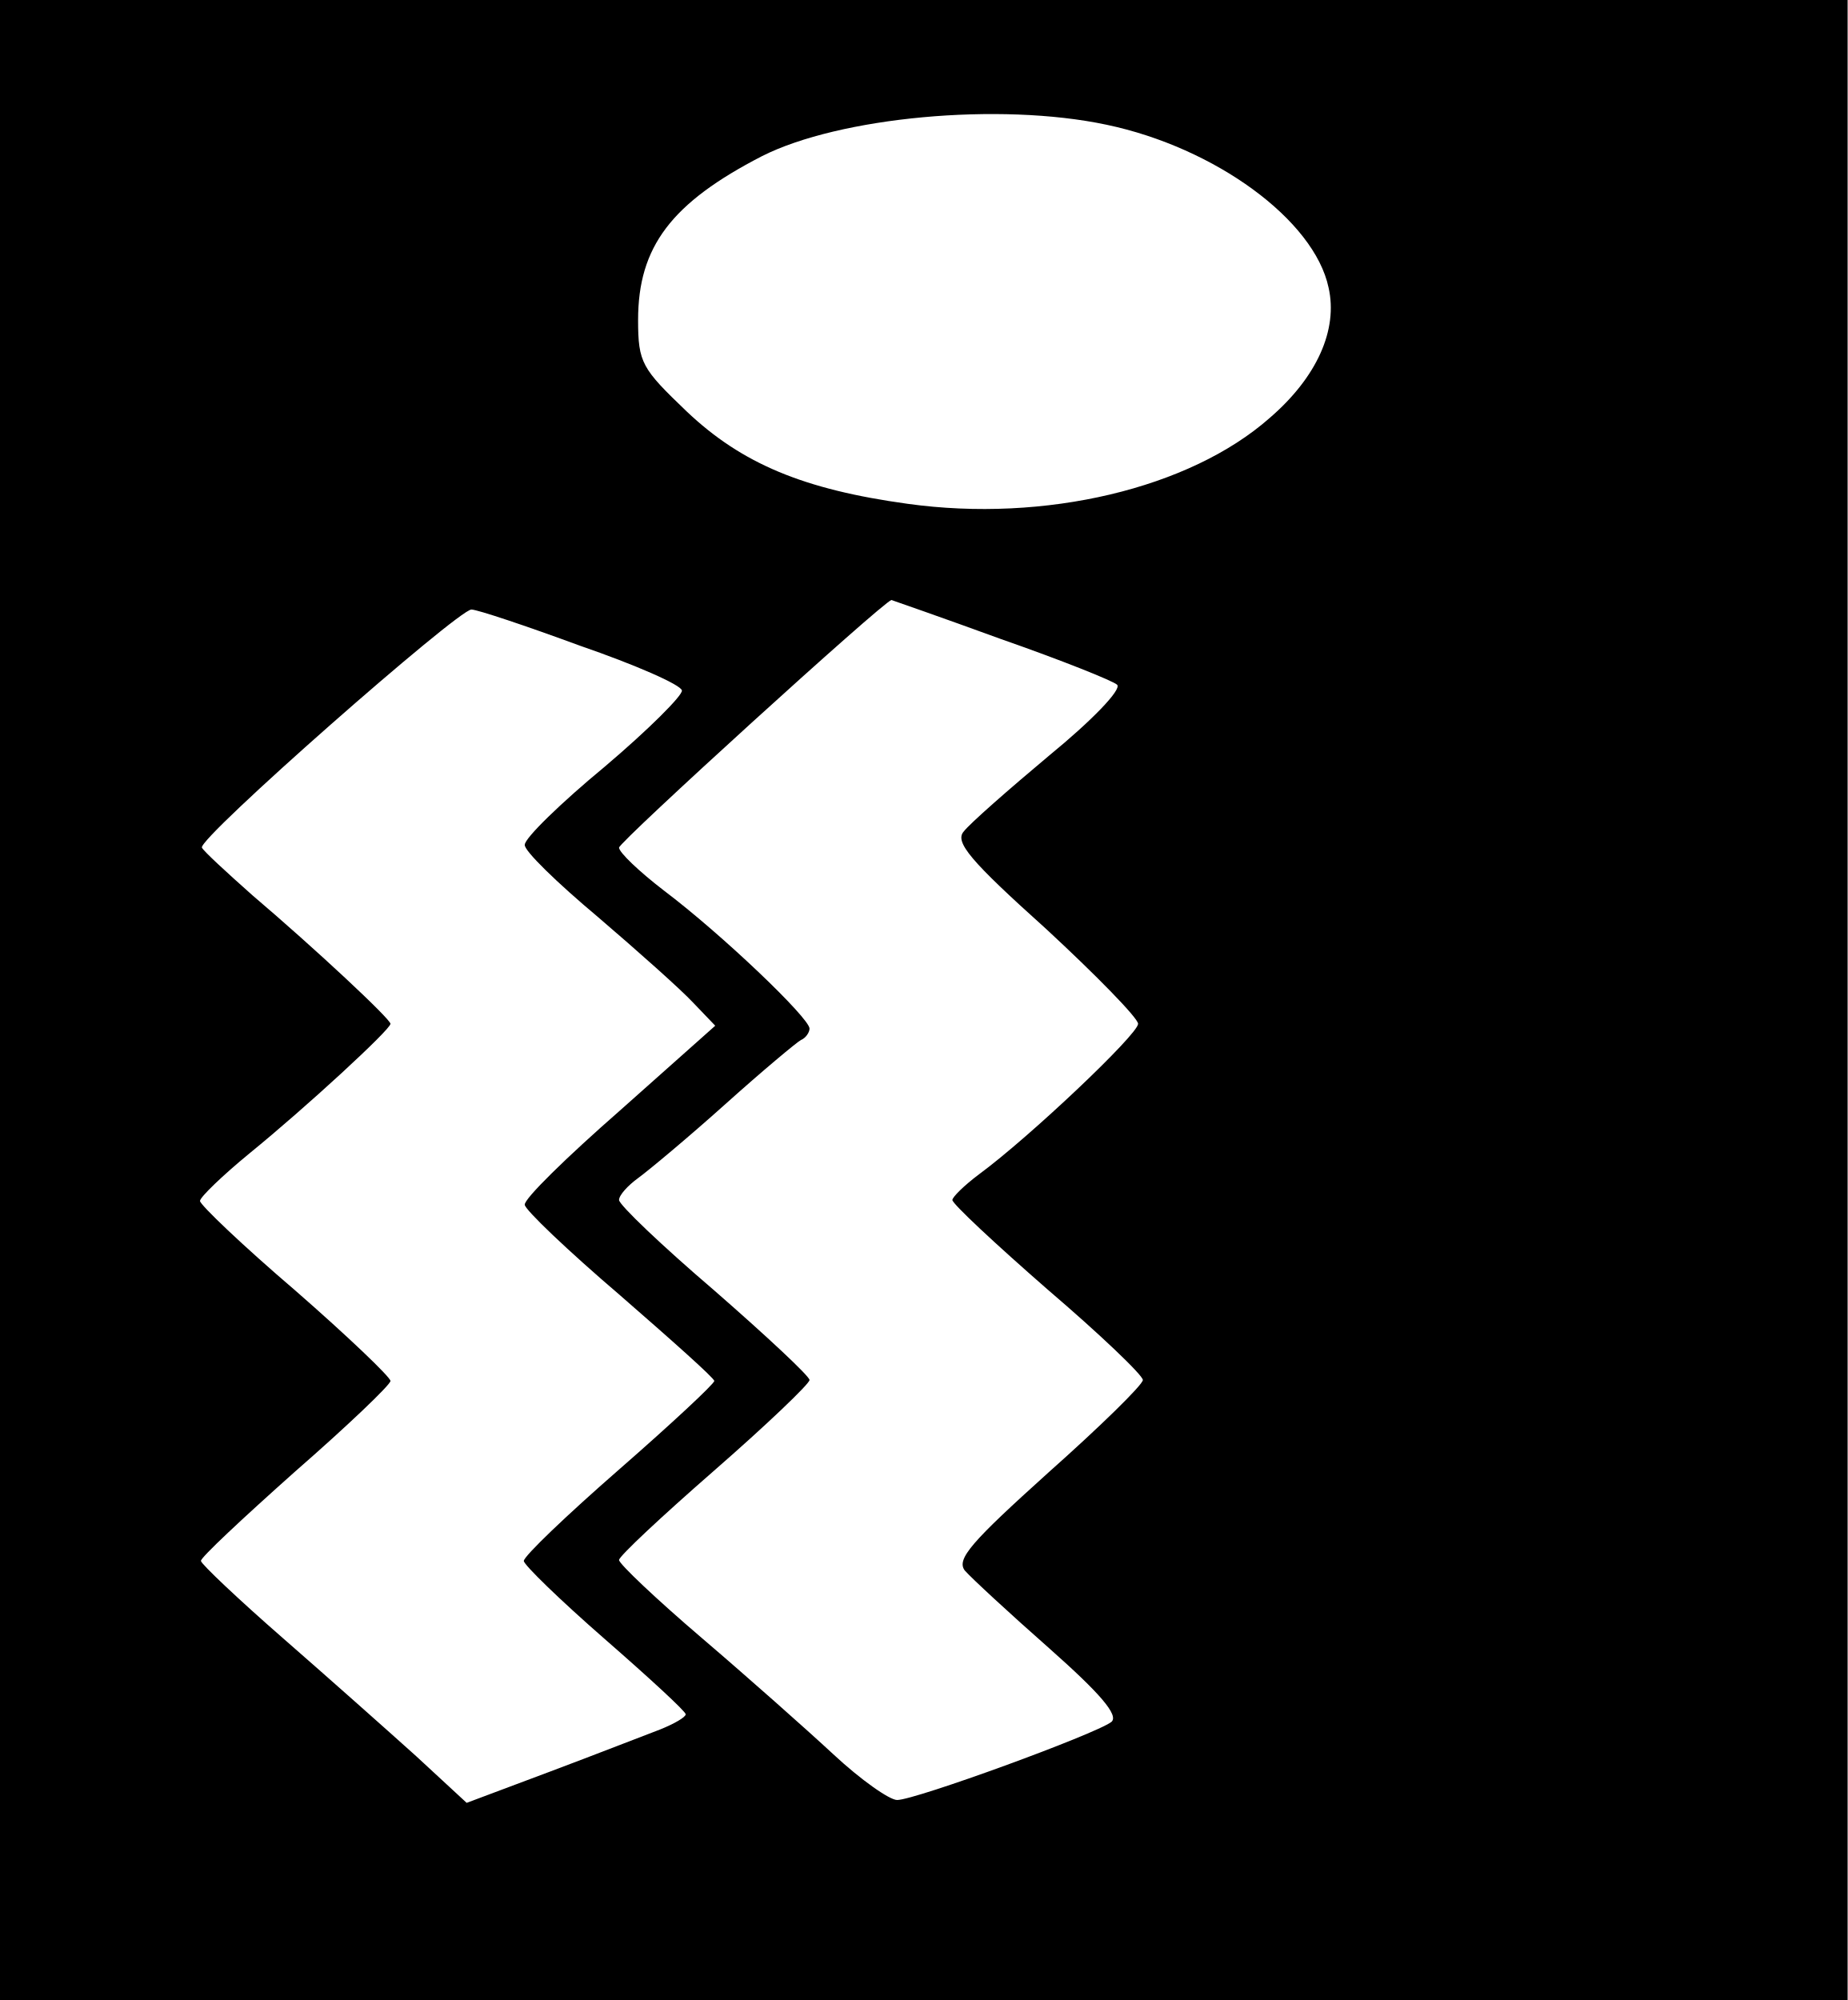
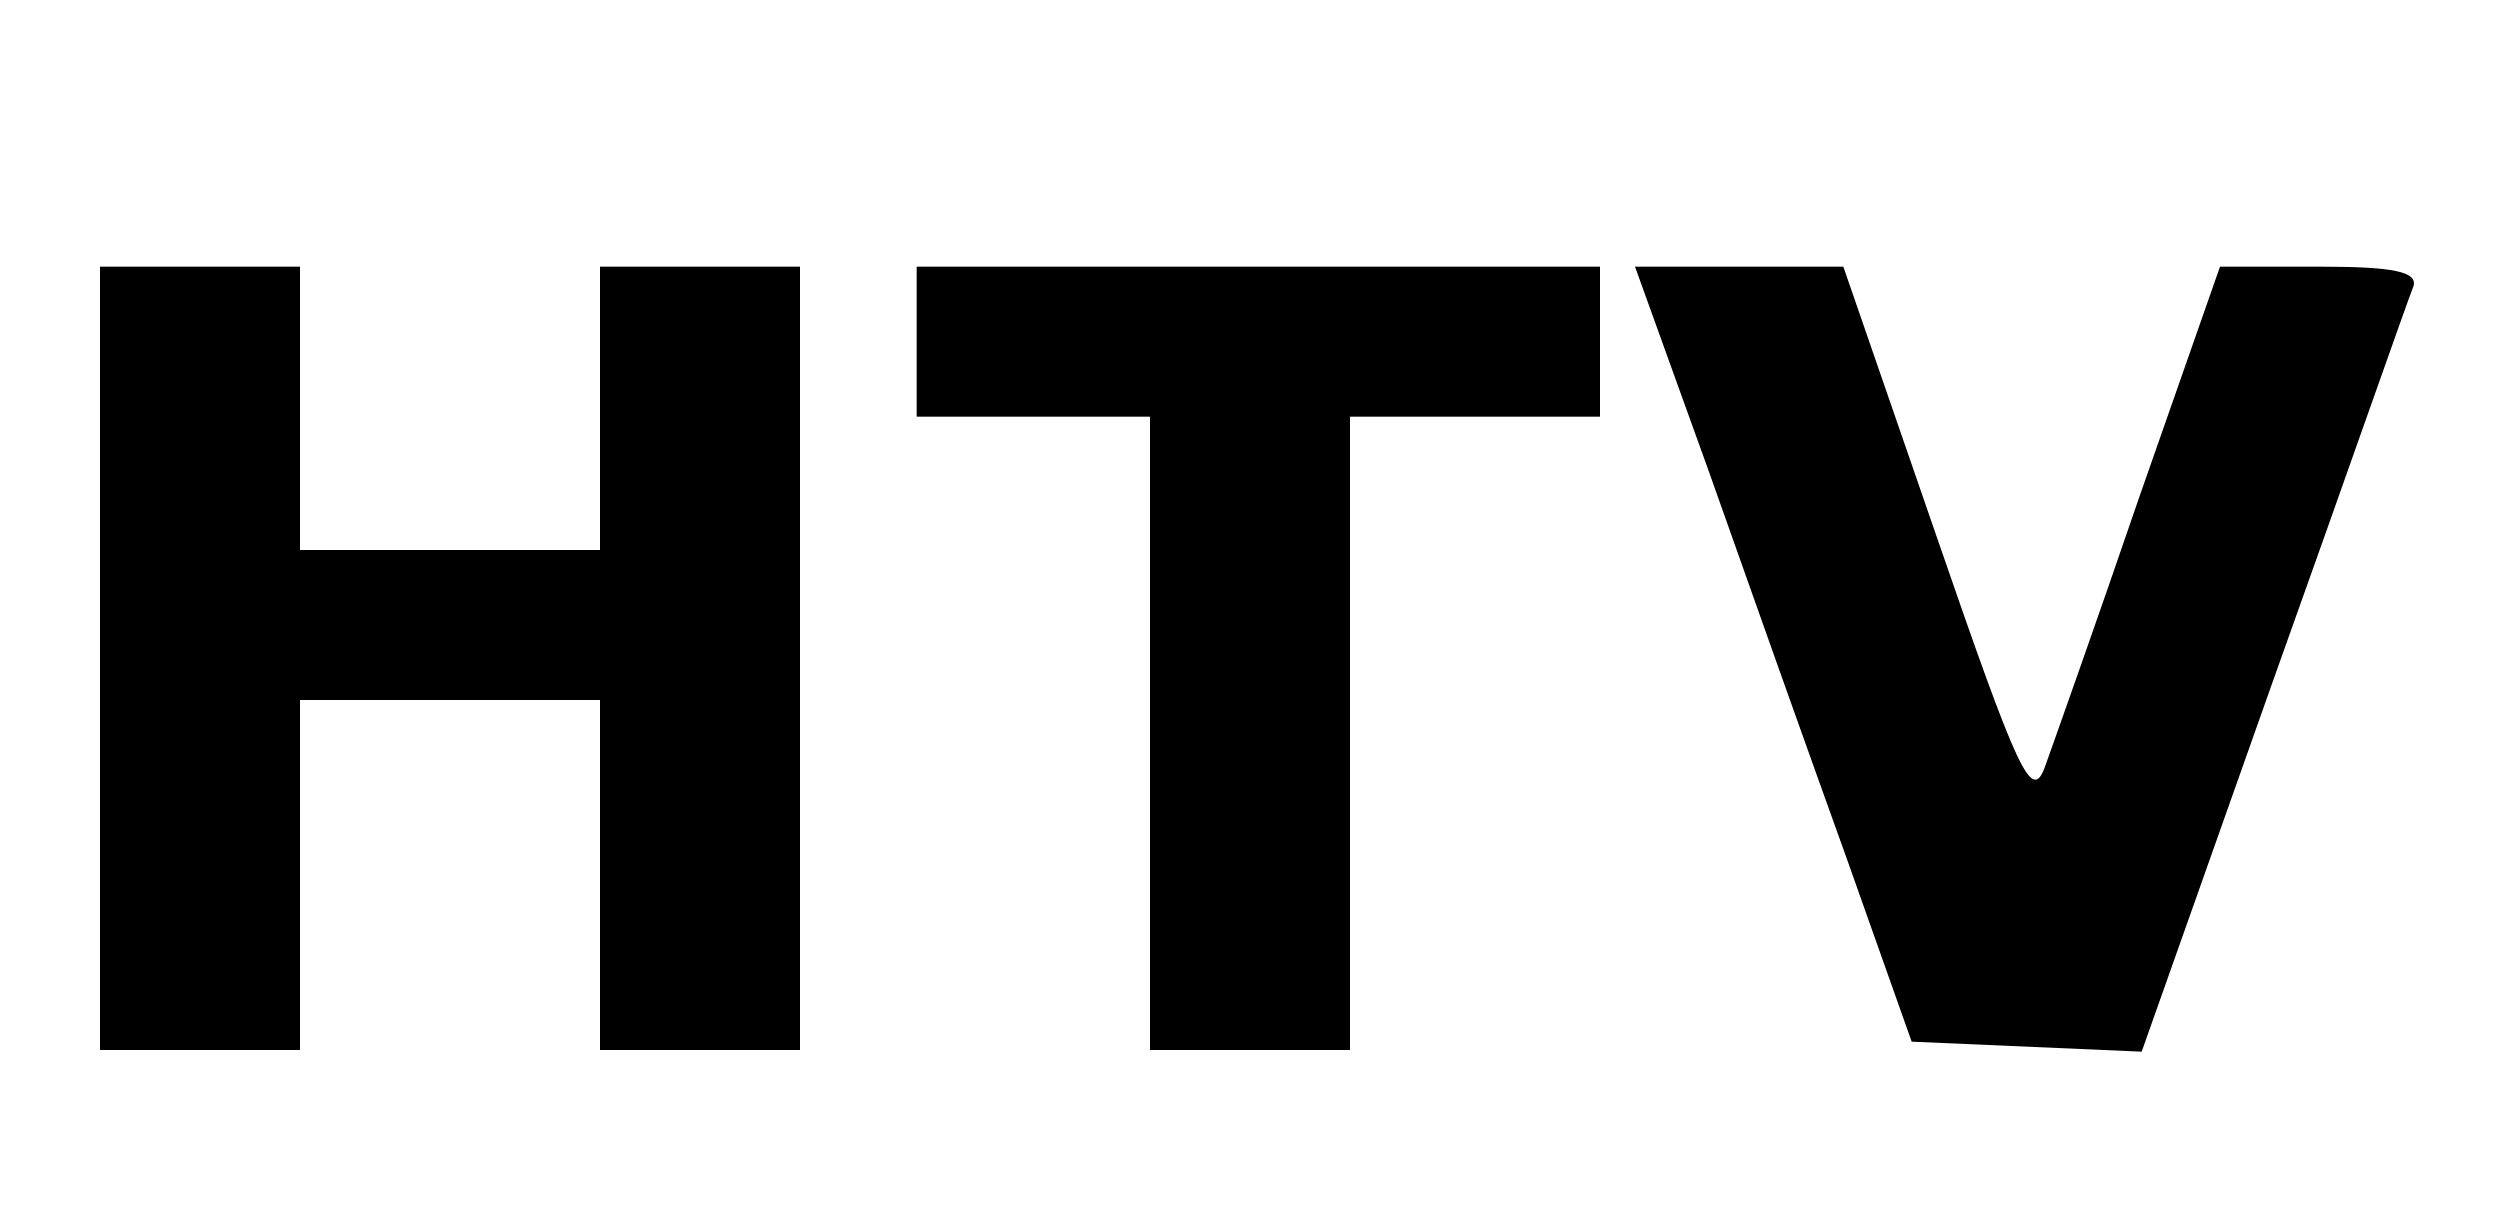
- <svg xmlns="http://www.w3.org/2000/svg" version="1.0" width="194pt" height="210pt" viewBox="0 0 194 210" preserveAspectRatio="xMidYMid meet">
-   <g transform="translate(0,210) scale(0.1,-0.1)" fill="#000000" stroke="none">
-     <path d="M0 1050 l0 -1050 970 0 970 0 0 1050 0 1050 -970 0 -970 0 0 -1050z m1162 919 c114 -24 218 -100 233 -171 10 -44 -12 -94 -62 -137 -84 -74 -236 -110 -380 -90 -109 15 -174 42 -232 97 -47 45 -51 51 -51 96 0 77 35 123 130 172 81 41 249 57 362 33z m-111 -540 c63 -22 118 -44 122 -48 5 -5 -27 -38 -71 -74 -43 -36 -84 -72 -90 -80 -10 -11 7 -31 86 -102 53 -49 97 -94 97 -100 0 -11 -114 -119 -167 -158 -16 -12 -28 -24 -28 -27 0 -4 45 -46 100 -94 55 -47 100 -90 100 -95 0 -5 -45 -49 -99 -97 -81 -73 -97 -91 -88 -103 7 -8 47 -45 89 -82 53 -47 73 -70 65 -77 -17 -13 -206 -82 -225 -82 -8 0 -38 21 -67 48 -28 26 -90 81 -138 122 -48 41 -87 78 -87 82 0 4 45 46 100 94 55 48 100 91 100 95 0 4 -45 46 -100 94 -55 47 -100 90 -100 95 0 5 9 15 20 23 11 8 53 43 92 78 39 35 75 65 79 67 5 2 9 8 9 12 0 11 -92 99 -153 145 -26 20 -47 40 -47 45 0 6 277 258 286 260 0 0 52 -18 115 -41z m-442 -7 c58 -20 106 -41 107 -47 1 -5 -35 -41 -81 -80 -46 -38 -84 -75 -84 -82 -1 -6 34 -40 77 -76 42 -36 87 -76 100 -90 l23 -24 -100 -89 c-56 -49 -101 -93 -100 -99 0 -5 45 -48 100 -95 54 -47 99 -87 99 -90 0 -3 -45 -45 -100 -93 -55 -48 -100 -91 -100 -96 0 -4 38 -41 85 -82 47 -41 85 -76 85 -79 0 -3 -12 -10 -27 -16 -16 -6 -67 -26 -115 -44 l-88 -33 -53 49 c-30 27 -93 83 -140 124 -47 41 -86 78 -86 81 -1 3 44 45 99 94 55 48 100 91 100 95 0 4 -45 47 -100 95 -55 47 -100 90 -100 94 0 4 24 27 52 50 59 48 148 130 148 136 0 5 -78 78 -145 135 -27 24 -51 46 -53 50 -4 10 269 250 283 250 6 0 57 -17 114 -38z" />
+ <svg xmlns="http://www.w3.org/2000/svg" version="1.0" width="150pt" height="73pt" viewBox="0 0 150 73" preserveAspectRatio="xMidYMid meet">
+   <g transform="translate(0,73) scale(0.1,-0.1)" fill="#000000" stroke="none">
+     <path d="M60 335 l0 -235 60 0 60 0 0 105 0 105 90 0 90 0 0 -105 0 -105 60 0 60 0 0 235 0 235 -60 0 -60 0 0 -85 0 -85 -90 0 -90 0 0 85 0 85 -60 0 -60 0 0 -235z" />
+     <path d="M550 525 l0 -45 70 0 70 0 0 -190 0 -190 60 0 60 0 0 190 0 190 75 0 75 0 0 45 0 45 -205 0 -205 0 0 -45z" />
+     <path d="M1025 448 c24 -68 61 -172 83 -233 l39 -110 69 -3 69 -3 79 223 c44 123 81 229 84 236 3 9 -12 12 -56 12 l-60 0 -48 -137 c-26 -76 -52 -149 -57 -163 -8 -22 -16 -4 -65 138 l-56 162 -63 0 -62 0 44 -122z" />
  </g>
</svg>
